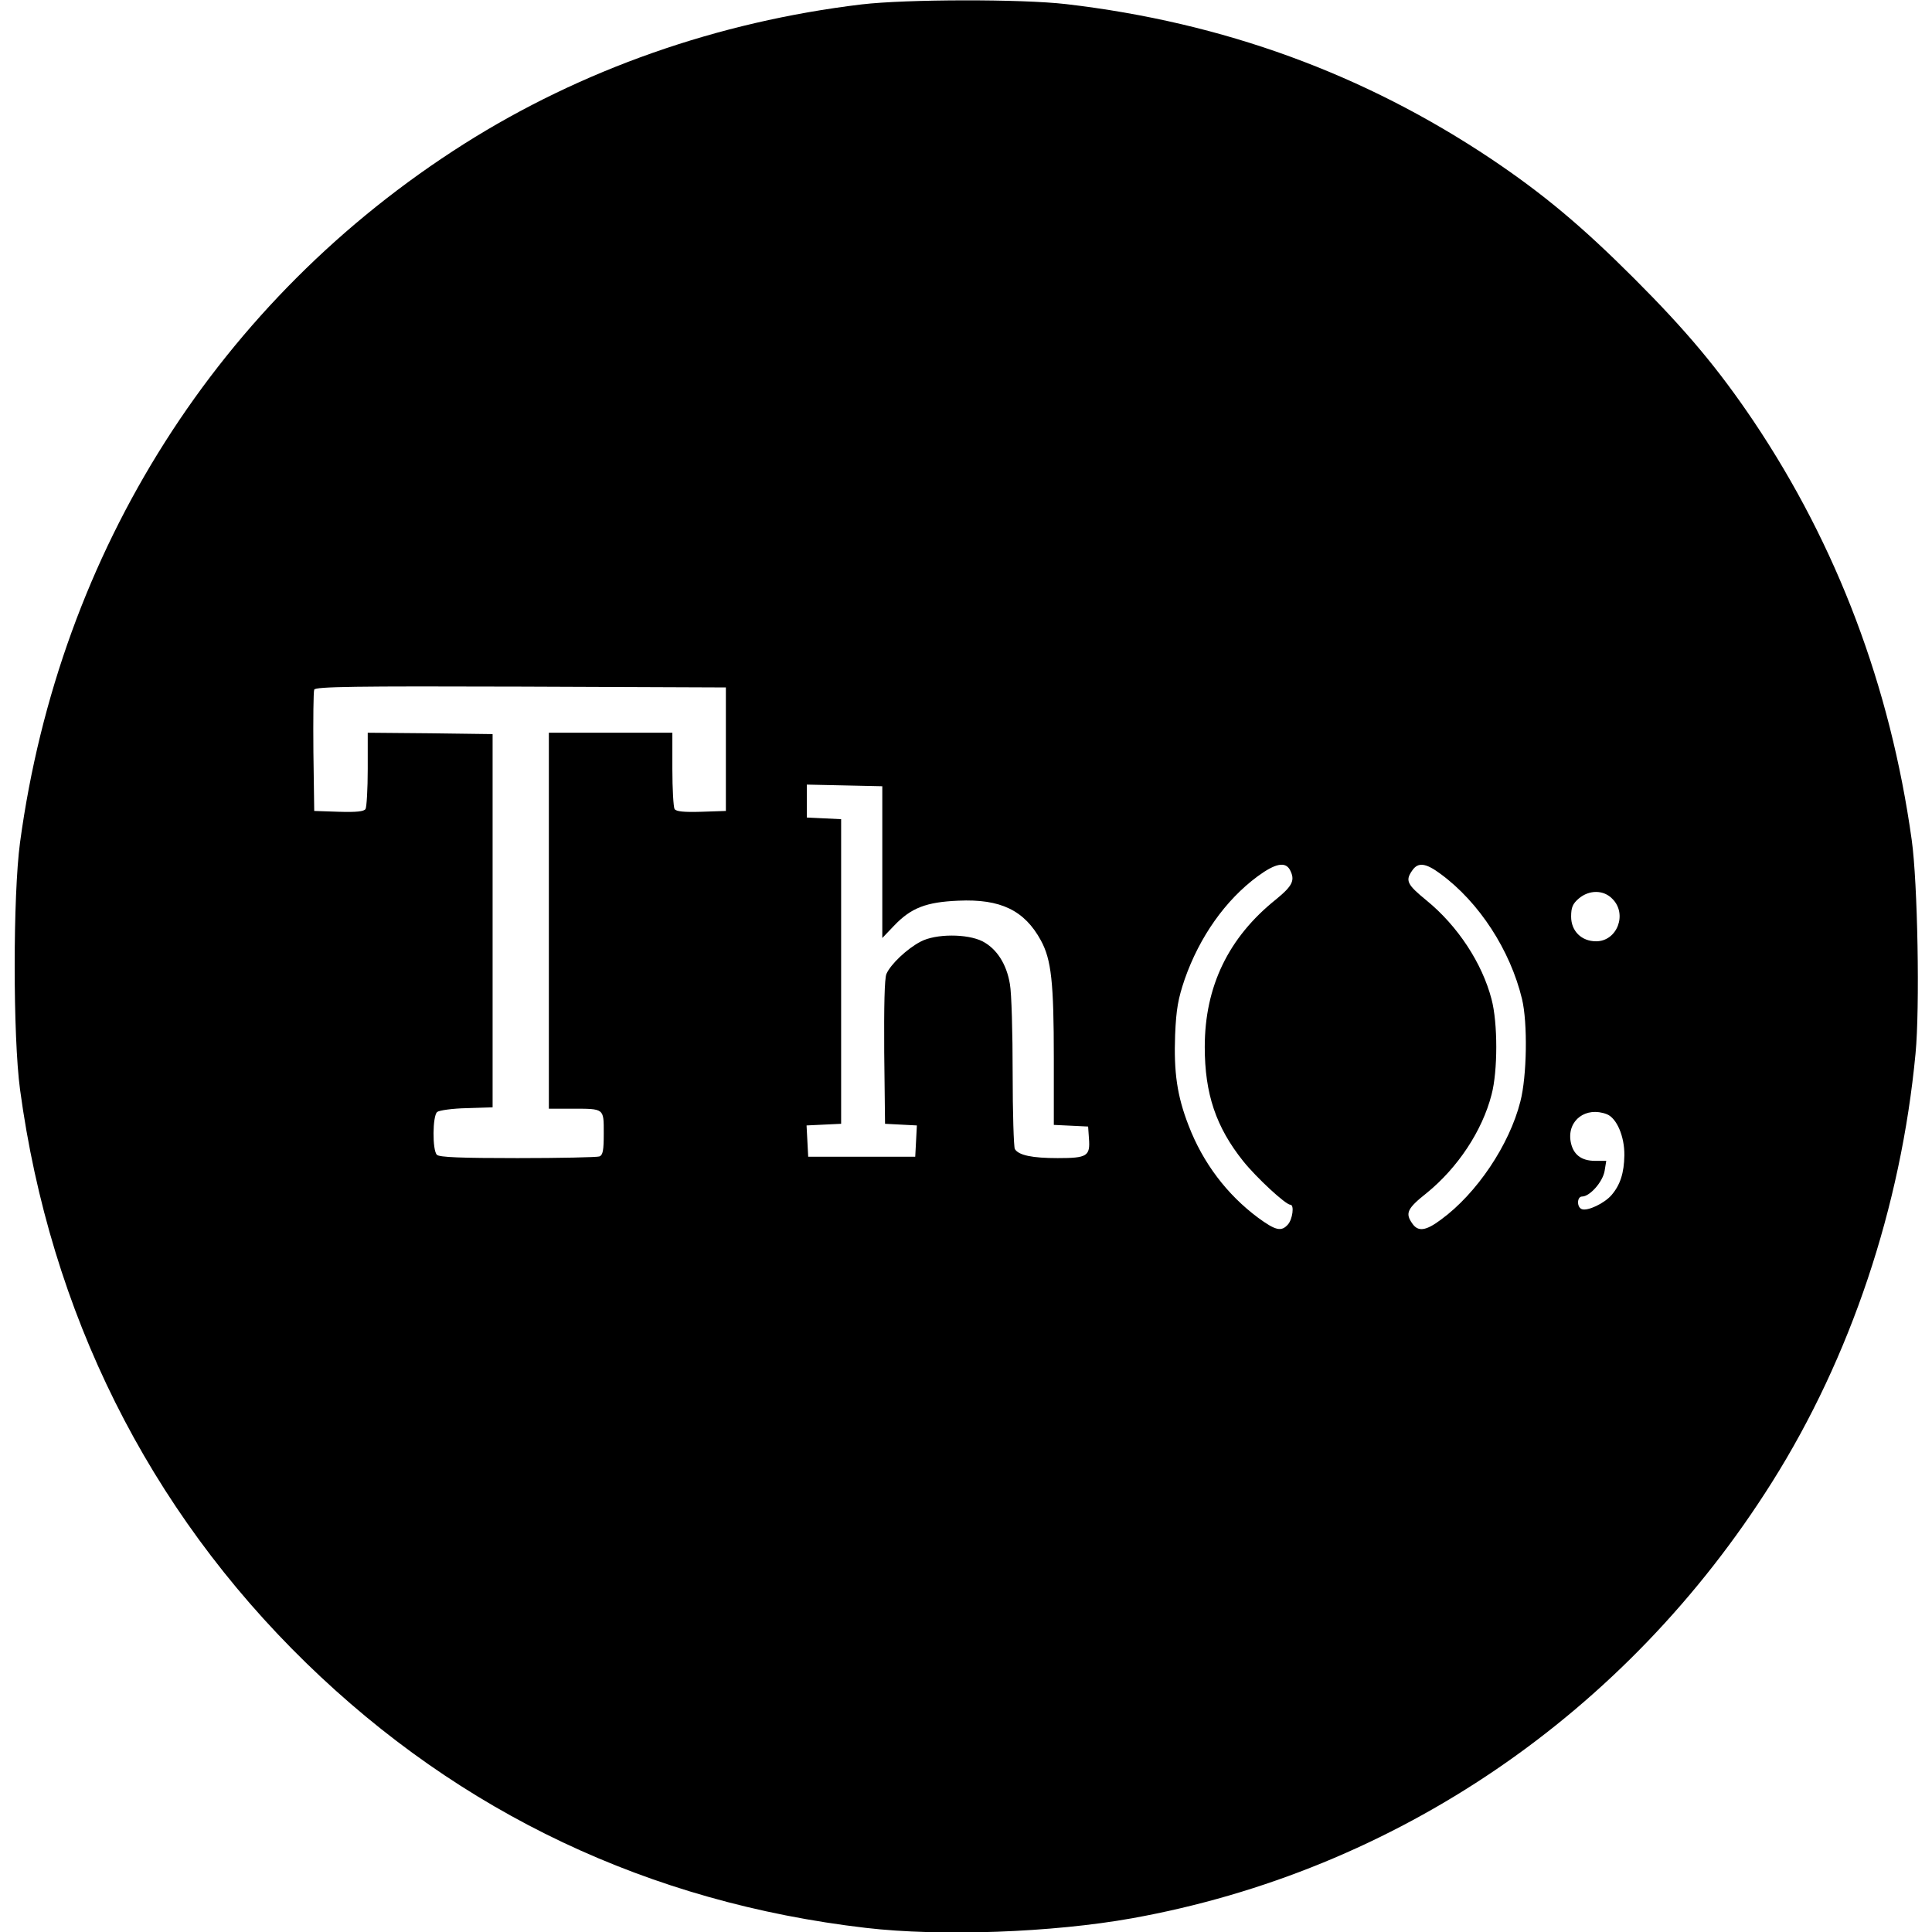
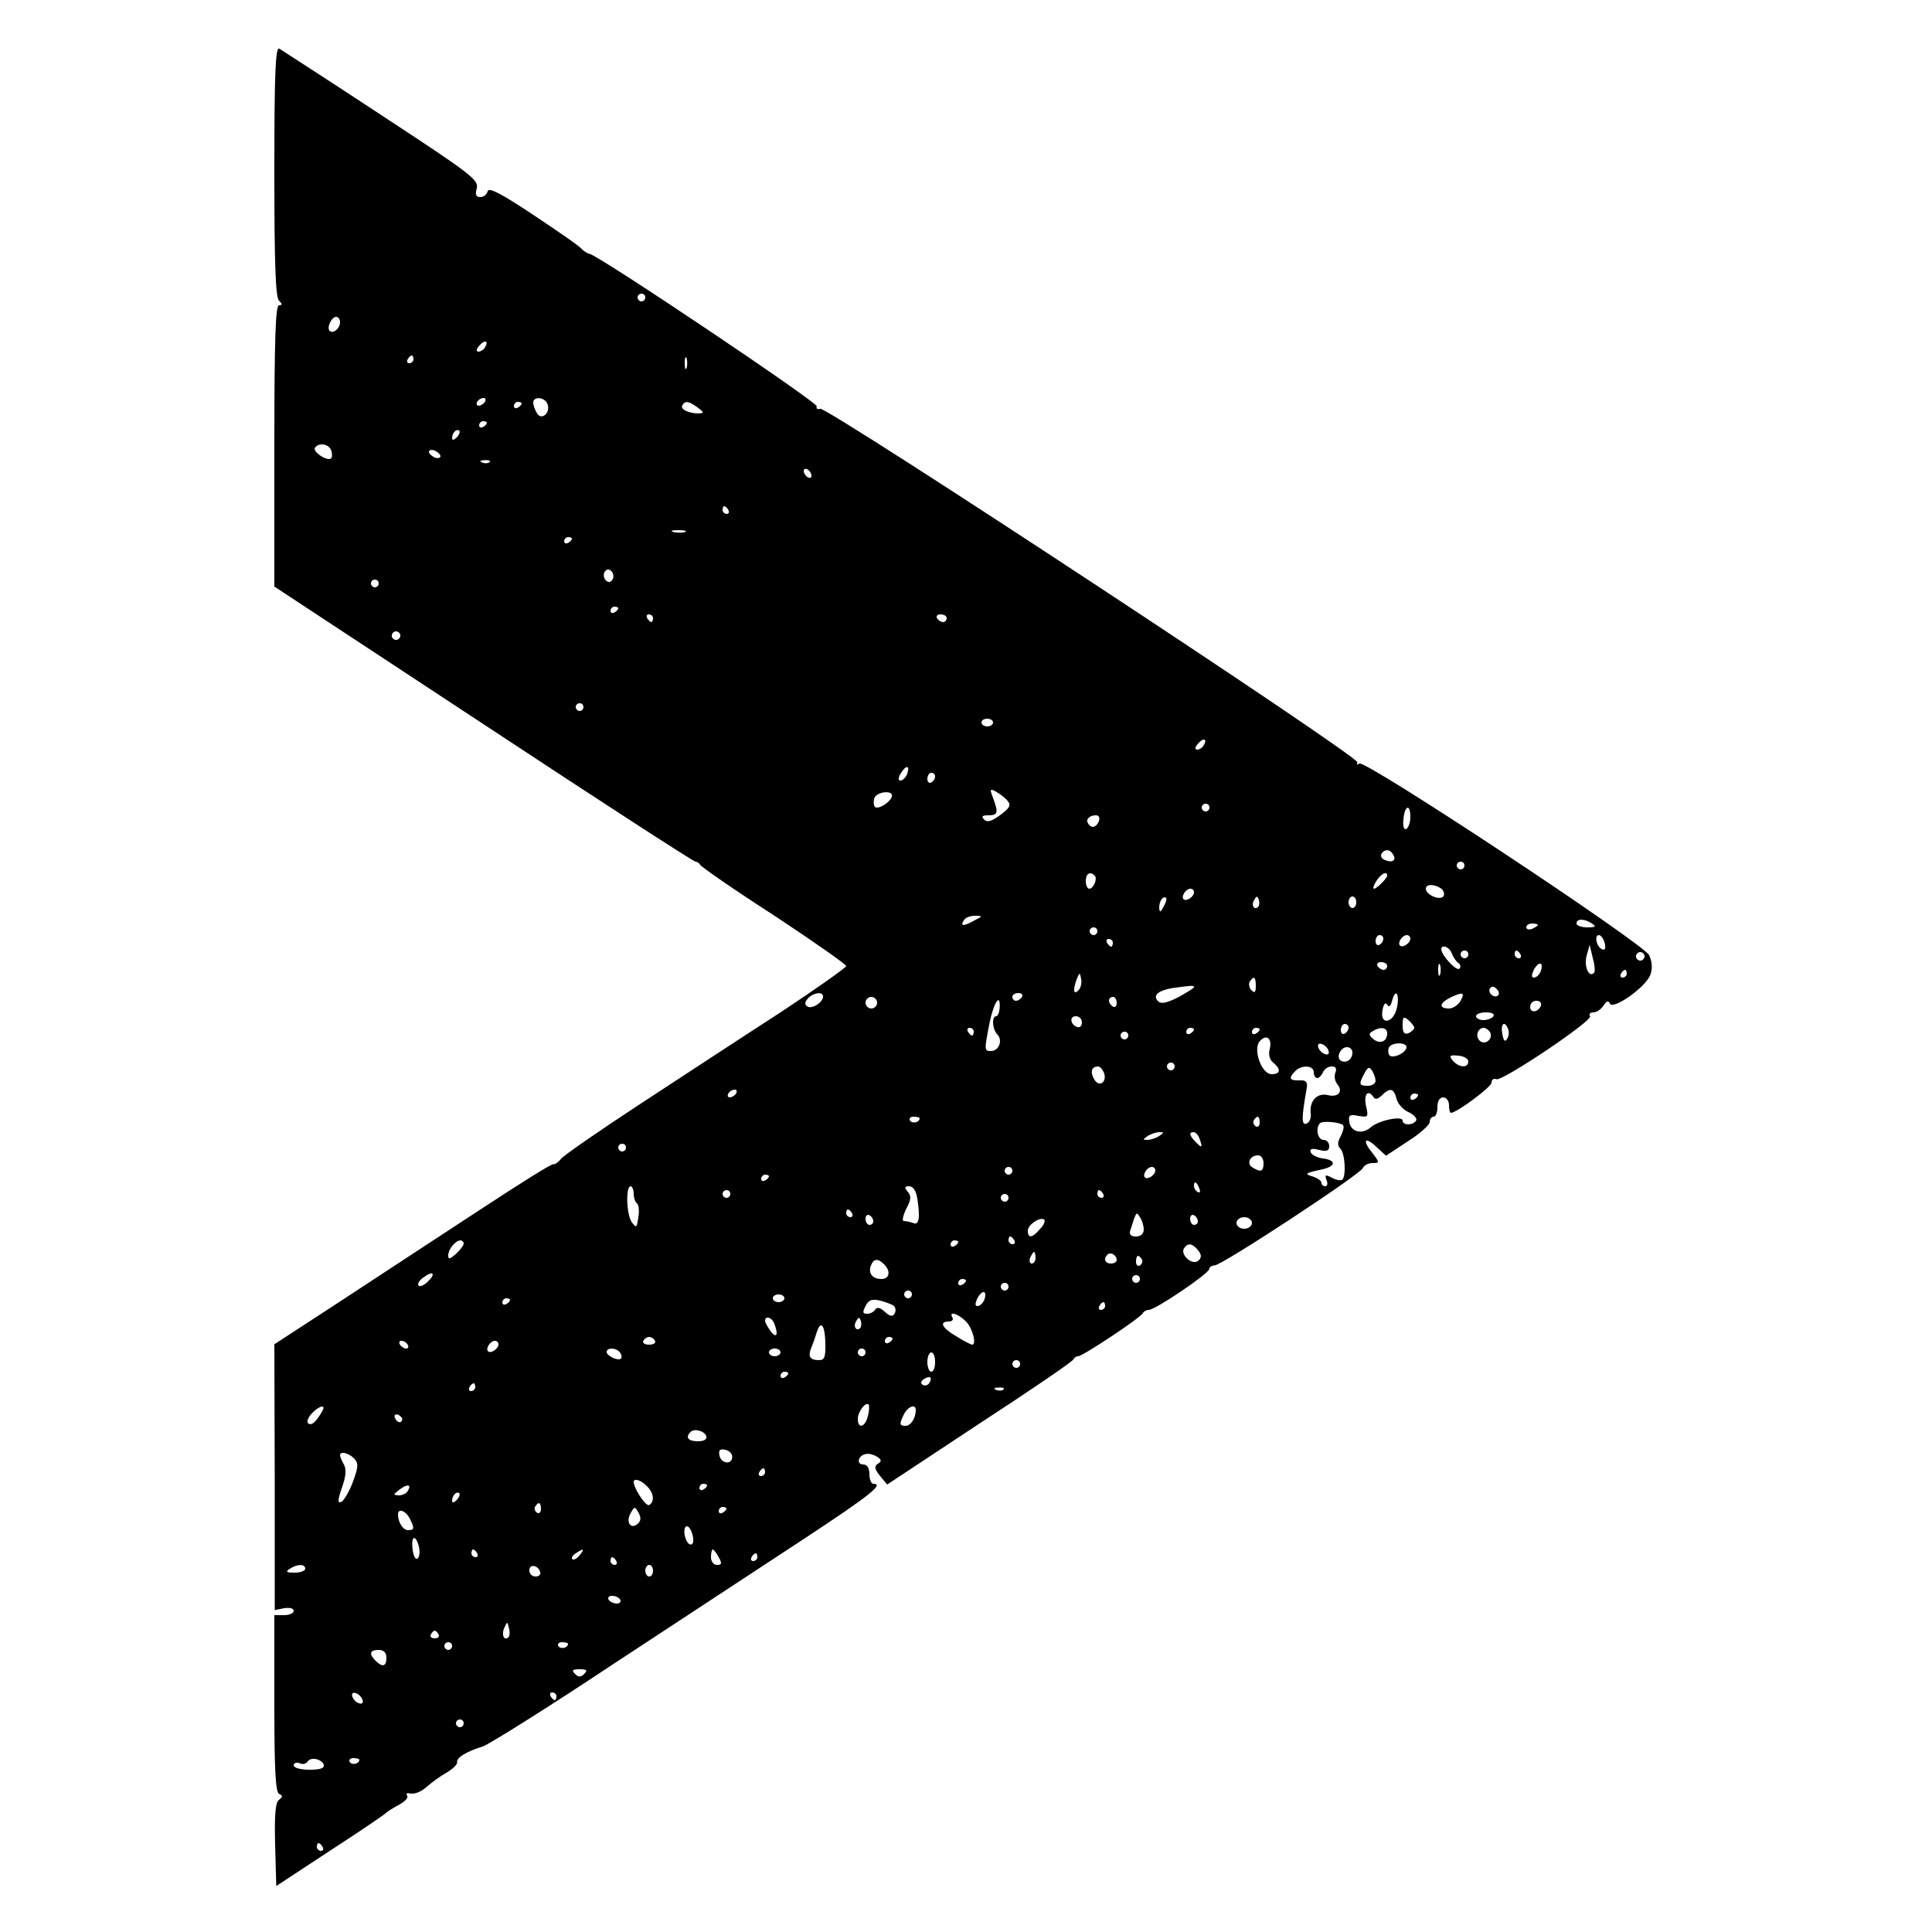
- <svg xmlns="http://www.w3.org/2000/svg" version="1.0" width="704pt" height="704pt" viewBox="0 0 704 704" preserveAspectRatio="xMidYMid meet">
-   <g transform="translate(0,704) scale(0.1,-0.1)" fill="#000000" stroke="none">
-     <path d="M3140 7024 c-525 -63 -1022 -238 -1450 -509 -891 -565 -1473 -1481 -1617 -2545 -26 -193 -26 -707 0 -900 110 -813 467 -1529 1043 -2090 562 -547 1250 -873 2039 -965 274 -32 680 -17 970 35 962 173 1801 745 2332 1589 286 454 470 1002 523 1562 16 165 8 623 -14 779 -78 559 -272 1072 -576 1525 -128 190 -245 330 -435 520 -190 190 -331 308 -520 435 -465 311 -977 498 -1550 565 -164 19 -583 18 -745 -1z m-495 -2714 l0 -225 -89 -3 c-65 -2 -92 1 -98 10 -4 7 -8 73 -8 146 l0 132 -225 0 -225 0 0 -685 0 -685 84 0 c119 0 116 2 116 -90 0 -62 -3 -79 -16 -84 -9 -3 -143 -6 -298 -6 -206 0 -285 3 -294 12 -17 17 -16 142 1 156 7 6 56 13 108 14 l94 3 0 680 0 680 -227 3 -228 2 0 -132 c0 -73 -4 -139 -8 -146 -6 -9 -33 -12 -98 -10 l-89 3 -3 215 c-1 118 0 220 3 227 3 11 152 13 752 11 l748 -3 0 -225z m570 -412 l0 -276 43 45 c62 65 117 86 234 91 154 7 241 -35 301 -145 38 -70 47 -152 47 -430 l0 -242 63 -3 62 -3 3 -43 c5 -65 -6 -72 -114 -72 -92 0 -142 10 -156 33 -4 7 -8 131 -8 277 0 146 -4 292 -10 324 -12 73 -48 129 -100 156 -56 28 -170 28 -225 -1 -50 -26 -110 -83 -125 -118 -7 -17 -9 -117 -8 -286 l3 -260 58 -3 58 -3 -3 -57 -3 -57 -195 0 -195 0 -3 57 -3 57 63 3 63 3 0 555 0 555 -62 3 -63 3 0 60 0 60 138 -3 137 -3 0 -277z m1485 -27 c20 -38 11 -58 -50 -108 -174 -139 -260 -318 -260 -538 0 -171 41 -292 140 -416 48 -60 155 -159 172 -159 15 0 8 -53 -9 -72 -24 -27 -45 -22 -109 25 -113 84 -201 200 -253 336 -42 108 -54 194 -49 330 4 95 11 132 35 203 54 154 148 288 266 375 64 47 100 54 117 24z m550 -16 c140 -103 253 -277 296 -455 21 -87 18 -282 -6 -374 -40 -158 -159 -335 -289 -430 -56 -42 -84 -45 -105 -14 -26 37 -19 54 53 111 113 92 202 226 236 358 23 86 23 262 0 348 -34 131 -123 267 -237 360 -71 58 -78 72 -52 109 21 31 49 28 104 -13z m625 -90 c56 -55 18 -155 -59 -155 -53 0 -91 37 -91 90 0 34 6 47 28 66 38 32 90 32 122 -1z m-20 -785 c36 -14 65 -81 64 -150 -1 -64 -15 -108 -47 -145 -26 -30 -87 -59 -108 -51 -19 7 -18 46 1 46 28 0 75 53 82 93 l6 37 -41 0 c-51 0 -81 24 -89 72 -12 76 56 127 132 98z" />
+ <svg xmlns="http://www.w3.org/2000/svg" version="1.0" width="500pt" height="500pt" viewBox="0 0 500 500" preserveAspectRatio="xMidYMid meet">
+   <g transform="translate(0,500) scale(0.1,-0.1)" fill="#000000" stroke="none">
+     <path d="M710 4558 c0 -239 3 -327 12 -336 9 -9 9 -12 0 -12 -9 0 -12 -88 -12 -364 l0 -364 541 -356 c297 -196 544 -356 549 -356 4 0 10 -4 12 -8 2 -5 87 -64 191 -131 103 -68 187 -127 187 -131 0 -4 -75 -57 -167 -118 -93 -60 -256 -167 -363 -237 -107 -70 -201 -135 -208 -144 -7 -9 -16 -15 -20 -14 -4 2 -88 -51 -187 -116 -99 -65 -260 -170 -357 -234 l-178 -116 1 -344 0 -344 24 5 c15 2 25 0 25 -7 0 -6 -11 -11 -25 -11 l-25 0 0 -229 c0 -174 3 -231 13 -234 9 -4 9 -7 -1 -15 -9 -6 -12 -37 -10 -116 l3 -107 140 92 c77 50 142 94 145 98 3 3 17 12 32 20 15 8 25 18 22 23 -3 5 -2 8 3 7 17 -3 30 2 49 18 11 10 33 26 49 35 17 10 29 22 28 27 -3 12 26 29 66 41 14 4 166 99 336 212 171 112 394 259 498 327 170 112 206 141 177 141 -5 0 -10 11 -10 25 0 16 -6 25 -16 25 -19 0 -13 24 7 27 8 2 21 -2 29 -7 12 -8 12 -12 2 -18 -10 -7 -9 -13 5 -31 l19 -23 239 158 c132 86 242 161 243 166 2 4 7 8 12 8 12 0 164 101 168 112 2 4 9 8 15 8 17 0 154 93 156 105 1 6 7 10 14 10 19 0 378 236 384 252 3 7 14 13 25 13 19 0 19 1 -1 27 -27 33 -18 43 12 14 l24 -22 56 37 c32 20 57 43 57 50 0 8 5 14 10 14 6 0 10 11 10 25 0 16 6 25 15 25 8 0 15 -9 15 -20 0 -11 2 -20 5 -20 15 0 105 67 105 78 0 8 6 12 13 9 16 -5 249 151 242 163 -4 6 1 10 9 10 8 0 20 8 26 18 8 12 13 13 16 5 8 -18 93 42 105 74 6 17 5 33 -3 51 -16 31 -734 506 -750 496 -6 -4 -8 -3 -5 3 8 13 -1369 919 -1390 915 -8 -2 -12 1 -9 6 5 9 -563 390 -588 395 -6 1 -15 7 -21 13 -5 7 -62 46 -125 88 -84 56 -116 72 -118 61 -2 -8 -10 -15 -19 -15 -11 0 -14 6 -9 23 5 22 -17 38 -247 189 -138 91 -258 168 -264 172 -10 6 -13 -60 -13 -316z m960 -328 c0 -5 -4 -10 -10 -10 -5 0 -10 5 -10 10 0 6 5 10 10 10 6 0 10 -4 10 -10z m-790 -64 c0 -16 -18 -31 -27 -22 -8 8 5 36 17 36 5 0 10 -6 10 -14z m375 -65 c-3 -6 -11 -11 -17 -11 -6 0 -6 6 2 15 14 17 26 13 15 -4z m-185 -31 c0 -5 -5 -10 -11 -10 -5 0 -7 5 -4 10 3 6 8 10 11 10 2 0 4 -4 4 -10z m707 -22 c-3 -7 -5 -2 -5 12 0 14 2 19 5 13 2 -7 2 -19 0 -25z m-522 -88 c-3 -5 -11 -10 -16 -10 -6 0 -7 5 -4 10 3 6 11 10 16 10 6 0 7 -4 4 -10z m162 -6 c8 -22 -15 -43 -27 -24 -5 8 -10 21 -10 28 0 17 30 15 37 -4z m-67 2 c0 -3 -4 -8 -10 -11 -5 -3 -10 -1 -10 4 0 6 5 11 10 11 6 0 10 -2 10 -4z m456 -11 c16 -12 17 -14 2 -15 -25 0 -49 11 -42 21 7 13 17 11 40 -6z m-546 -39 c0 -3 -4 -8 -10 -11 -5 -3 -10 -1 -10 4 0 6 5 11 10 11 6 0 10 -2 10 -4z m-78 -38 c-7 -7 -12 -8 -12 -2 0 14 12 26 19 19 2 -3 -1 -11 -7 -17z m-325 -33 c3 -9 3 -18 0 -21 -9 -9 -48 16 -42 27 9 14 35 11 42 -6z m283 -16 c0 -4 -7 -6 -15 -3 -8 4 -15 10 -15 15 0 4 7 6 15 3 8 -4 15 -10 15 -15z m127 -15 c-3 -3 -12 -4 -19 -1 -8 3 -5 6 6 6 11 1 17 -2 13 -5z m833 -35 c0 -6 -4 -7 -10 -4 -5 3 -10 11 -10 16 0 6 5 7 10 4 6 -3 10 -11 10 -16z m-215 -89 c3 -5 1 -10 -4 -10 -6 0 -11 5 -11 10 0 6 2 10 4 10 3 0 8 -4 11 -10z m-112 -57 c-7 -2 -21 -2 -30 0 -10 3 -4 5 12 5 17 0 24 -2 18 -5z m-293 -17 c0 -3 -4 -8 -10 -11 -5 -3 -10 -1 -10 4 0 6 5 11 10 11 6 0 10 -2 10 -4z m105 -106 c-5 -8 -11 -8 -17 -2 -6 6 -7 16 -3 22 5 8 11 8 17 2 6 -6 7 -16 3 -22z m-605 -10 c0 -5 -4 -10 -10 -10 -5 0 -10 5 -10 10 0 6 5 10 10 10 6 0 10 -4 10 -10z m620 -64 c0 -3 -4 -8 -10 -11 -5 -3 -10 -1 -10 4 0 6 5 11 10 11 6 0 10 -2 10 -4z m90 -26 c0 -5 -2 -10 -4 -10 -3 0 -8 5 -11 10 -3 6 -1 10 4 10 6 0 11 -4 11 -10z m760 0 c0 -5 -4 -10 -9 -10 -6 0 -13 5 -16 10 -3 6 1 10 9 10 9 0 16 -4 16 -10z m-1416 -51 c-3 -5 -10 -7 -15 -3 -5 3 -7 10 -3 15 3 5 10 7 15 3 5 -3 7 -10 3 -15z m476 -179 c0 -5 -4 -10 -10 -10 -5 0 -10 5 -10 10 0 6 5 10 10 10 6 0 10 -4 10 -10z m1060 -40 c0 -5 -7 -10 -15 -10 -8 0 -15 5 -15 10 0 6 7 10 15 10 8 0 15 -4 15 -10z m545 -59 c-3 -6 -11 -11 -17 -11 -6 0 -6 6 2 15 14 17 26 13 15 -4z m-768 -76 c-4 -8 -11 -15 -17 -15 -6 0 -6 7 2 20 14 22 24 19 15 -5z m73 -4 c0 -6 -4 -13 -10 -16 -5 -3 -10 1 -10 9 0 9 5 16 10 16 6 0 10 -4 10 -9z m188 -64 c9 -11 5 -18 -19 -36 -23 -17 -34 -20 -42 -12 -8 8 -5 11 11 11 25 0 26 7 12 45 -9 23 -8 25 8 16 10 -6 24 -16 30 -24z m-300 11 c-6 -16 -36 -34 -44 -26 -3 4 -4 14 -1 23 7 17 51 21 45 3z m822 -28 c0 -5 -4 -10 -10 -10 -5 0 -10 5 -10 10 0 6 5 10 10 10 6 0 10 -4 10 -10z m520 -24 c0 -14 -5 -28 -10 -31 -6 -4 -10 5 -8 24 3 37 18 42 18 7z m-806 -11 c-7 -17 -20 -20 -28 -6 -7 10 3 21 20 21 8 0 11 -6 8 -15z m761 -86 c10 -15 -1 -23 -20 -15 -9 3 -13 10 -10 16 8 13 22 13 30 -1z m185 -29 c0 -5 -4 -10 -10 -10 -5 0 -10 5 -10 10 0 6 5 10 10 10 6 0 10 -4 10 -10z m-957 -26 c8 -8 -3 -34 -14 -34 -5 0 -9 9 -9 20 0 19 11 26 23 14z m757 0 c0 -7 -27 -34 -34 -34 -4 0 -1 9 6 20 12 19 28 27 28 14z m139 -33 c7 -5 10 -14 7 -20 -8 -13 -46 3 -46 19 0 12 20 13 39 1z m-639 -10 c0 -12 -20 -25 -27 -18 -7 7 6 27 18 27 5 0 9 -4 9 -9z m-79 -38 c-8 -15 -10 -15 -11 -2 0 17 10 32 18 25 2 -3 -1 -13 -7 -23z m245 0 c-10 -10 -19 5 -10 18 6 11 8 11 12 0 2 -7 1 -15 -2 -18z m254 12 c0 -8 -4 -15 -10 -15 -5 0 -10 7 -10 15 0 8 5 15 10 15 6 0 10 -7 10 -15z m-990 -48 c-27 -15 -36 -14 -25 2 3 6 16 11 28 11 21 0 21 -1 -3 -13z m1600 -7 c12 -8 9 -10 -12 -10 -16 0 -28 5 -28 10 0 13 20 13 40 0z m-140 -4 c0 -2 -7 -6 -15 -10 -8 -3 -15 -1 -15 4 0 6 7 10 15 10 8 0 15 -2 15 -4z m-1140 -16 c0 -5 -4 -10 -10 -10 -5 0 -10 5 -10 10 0 6 5 10 10 10 6 0 10 -4 10 -10z m740 -19 c0 -6 -4 -13 -10 -16 -5 -3 -10 1 -10 9 0 9 5 16 10 16 6 0 10 -4 10 -9z m70 0 c0 -12 -20 -25 -27 -18 -7 7 6 27 18 27 5 0 9 -4 9 -9z m503 -12 c3 -13 1 -19 -6 -16 -15 5 -22 37 -9 37 5 0 12 -9 15 -21z m-1273 1 c0 -5 -2 -10 -4 -10 -3 0 -8 5 -11 10 -3 6 -1 10 4 10 6 0 11 -4 11 -10z m877 -27 c4 -10 11 -21 17 -25 6 -4 7 -10 3 -15 -8 -7 -46 34 -47 50 0 14 21 7 27 -10z m368 -51 c-13 -13 -26 17 -19 44 l8 29 8 -34 c5 -18 7 -36 3 -39z m-325 48 c0 -5 -4 -10 -10 -10 -5 0 -10 5 -10 10 0 6 5 10 10 10 6 0 10 -4 10 -10z m135 0 c3 -5 1 -10 -4 -10 -6 0 -11 5 -11 10 0 6 2 10 4 10 3 0 8 -4 11 -10z m319 -11 c-3 -5 -10 -7 -15 -3 -5 3 -7 10 -3 15 3 5 10 7 15 3 5 -3 7 -10 3 -15z m-664 -19 c0 -5 -4 -10 -9 -10 -6 0 -13 5 -16 10 -3 6 1 10 9 10 9 0 16 -4 16 -10z m137 -22 c-3 -7 -5 -2 -5 12 0 14 2 19 5 13 2 -7 2 -19 0 -25z m260 7 c-4 -8 -11 -15 -17 -15 -7 0 -7 6 0 21 13 23 26 19 17 -6z m223 -5 c0 -5 -5 -10 -11 -10 -5 0 -7 5 -4 10 3 6 8 10 11 10 2 0 4 -4 4 -10z m-1419 -43 c-13 -13 -15 1 -4 30 7 17 8 17 11 -1 2 -10 -1 -23 -7 -29z m459 11 c0 -16 -3 -19 -11 -11 -6 6 -8 16 -5 22 11 17 16 13 16 -11z m-160 -3 c0 -2 -19 -14 -41 -26 -30 -15 -44 -18 -52 -10 -15 15 1 28 38 34 51 7 55 7 55 2z m787 -21 c-9 -9 -28 6 -21 18 4 6 10 6 17 -1 6 -6 8 -13 4 -17z m-1747 -3 c0 -15 -28 -33 -40 -26 -8 5 -8 11 1 21 13 15 39 19 39 5z m515 -1 c-3 -5 -10 -10 -16 -10 -5 0 -9 5 -9 10 0 6 7 10 16 10 8 0 12 -4 9 -10z m970 -29 c-9 -40 -45 -45 -37 -5 3 16 7 21 12 14 5 -8 9 -4 13 11 9 34 20 15 12 -20z m165 19 c-6 -11 -20 -20 -30 -20 -27 0 -25 14 3 28 33 16 39 14 27 -8z m-1510 -5 c0 -8 -7 -15 -15 -15 -8 0 -15 7 -15 15 0 8 7 15 15 15 8 0 15 -7 15 -15z m620 -1 c0 -8 -4 -12 -10 -9 -5 3 -10 10 -10 16 0 5 5 9 10 9 6 0 10 -7 10 -16z m-303 -14 c-1 -11 -5 -20 -9 -20 -12 0 -10 -34 3 -47 15 -15 4 -43 -16 -43 -18 0 -18 1 -4 73 11 54 29 80 26 37z m1401 8 c-6 -18 -28 -21 -28 -4 0 9 7 16 16 16 9 0 14 -5 12 -12z m-123 -28 c-3 -5 -15 -10 -26 -10 -10 0 -19 5 -19 10 0 6 12 10 26 10 14 0 23 -4 19 -10z m-1065 -16 c0 -9 -5 -14 -12 -12 -18 6 -21 28 -4 28 9 0 16 -7 16 -16z m860 -14 c0 -4 -7 -10 -15 -14 -11 -4 -15 2 -15 21 0 21 2 24 15 13 8 -7 15 -16 15 -20z m-170 1 c0 -6 -4 -13 -10 -16 -5 -3 -10 1 -10 9 0 9 5 16 10 16 6 0 10 -4 10 -9z m413 -4 c3 -8 2 -19 -3 -26 -5 -9 -9 -4 -12 13 -5 27 6 36 15 13z m-1383 -7 c0 -5 -2 -10 -4 -10 -3 0 -8 5 -11 10 -3 6 -1 10 4 10 6 0 11 -4 11 -10z m570 6 c0 -3 -4 -8 -10 -11 -5 -3 -10 -1 -10 4 0 6 5 11 10 11 6 0 10 -2 10 -4z m170 0 c0 -3 -4 -8 -10 -11 -5 -3 -10 -1 -10 4 0 6 5 11 10 11 6 0 10 -2 10 -4z m330 -10 c0 -22 -19 -29 -36 -15 -12 10 -12 14 -2 20 20 13 38 10 38 -5z m266 3 c10 -17 -13 -36 -27 -22 -12 12 -4 33 11 33 5 0 12 -5 16 -11z m-936 -9 c0 -5 -4 -10 -10 -10 -5 0 -10 5 -10 10 0 6 5 10 10 10 6 0 10 -4 10 -10z m366 -35 c-4 -14 0 -28 9 -35 21 -17 19 -30 -4 -30 -26 0 -49 64 -31 85 17 20 33 8 26 -20z m152 -4 c3 -8 -1 -12 -9 -9 -7 2 -15 10 -17 17 -3 8 1 12 9 9 7 -2 15 -10 17 -17z m202 9 c0 -15 -38 -32 -45 -20 -3 5 -3 15 0 20 8 13 45 13 45 0z m-140 -14 c0 -18 -16 -29 -30 -21 -13 8 -1 35 16 35 8 0 14 -6 14 -14z m300 -23 c0 -18 -25 -16 -40 2 -11 13 -8 15 14 13 14 -1 26 -8 26 -15z m-760 -13 c0 -5 -4 -10 -10 -10 -5 0 -10 5 -10 10 0 6 5 10 10 10 6 0 10 -4 10 -10z m-183 -16 c9 -25 -13 -40 -26 -16 -10 19 -6 32 11 32 5 0 11 -7 15 -16z m543 1 c0 -8 4 -15 9 -15 5 0 11 7 15 15 3 8 13 15 22 15 11 0 14 -5 10 -16 -4 -9 -1 -23 5 -30 16 -19 2 -35 -25 -28 -27 6 -47 -14 -44 -46 2 -13 -3 -25 -11 -28 -13 -4 -13 14 1 93 2 15 -2 20 -19 19 -26 -1 -29 6 -11 24 17 17 48 15 48 -3z m160 -22 c0 -7 -9 -13 -20 -13 -23 0 -24 4 -9 32 9 17 13 18 20 7 5 -8 9 -20 9 -26z m-1655 -33 c-3 -5 -11 -10 -16 -10 -6 0 -7 5 -4 10 3 6 11 10 16 10 6 0 7 -4 4 -10z m1709 -13 c3 -13 17 -29 31 -35 15 -7 23 -17 20 -22 -8 -13 -35 -13 -35 0 0 13 -61 1 -82 -17 -22 -20 -52 -13 -56 13 -3 18 1 21 24 16 25 -4 26 -3 19 27 -6 30 6 43 20 21 4 -6 12 -4 21 5 21 21 31 19 38 -8z m56 9 c0 -3 -4 -8 -10 -11 -5 -3 -10 -1 -10 4 0 6 5 11 10 11 6 0 10 -2 10 -4z m-1290 -60 c0 -11 -19 -15 -25 -6 -3 5 1 10 9 10 9 0 16 -2 16 -4z m880 -12 c0 -8 -5 -12 -10 -9 -6 4 -8 11 -5 16 9 14 15 11 15 -7z m216 -6 c3 -4 0 -16 -6 -28 -9 -16 -9 -25 -1 -33 12 -12 15 -70 5 -80 -4 -3 -16 -1 -27 5 -17 9 -19 8 -14 -6 4 -9 2 -16 -3 -16 -6 0 -10 4 -10 9 0 5 -10 12 -22 16 -24 7 -21 9 25 19 35 8 35 24 0 28 -14 2 -28 9 -31 16 -3 9 3 11 22 6 20 -5 26 -2 26 10 0 9 -7 16 -15 16 -15 0 -21 31 -9 43 7 7 52 3 60 -5z m-476 -28 c-8 -5 -22 -10 -30 -10 -13 0 -13 1 0 10 8 5 22 10 30 10 13 0 13 -1 0 -10z m104 -6 c9 -24 7 -27 -9 -10 -17 17 -19 26 -6 26 5 0 12 -7 15 -16z m-1484 -24 c0 -5 -4 -10 -10 -10 -5 0 -10 5 -10 10 0 6 5 10 10 10 6 0 10 -4 10 -10z m1650 -40 c0 -22 -7 -25 -29 -11 -16 10 -6 31 15 31 8 0 14 -9 14 -20z m-650 -20 c0 -5 -4 -10 -10 -10 -5 0 -10 5 -10 10 0 6 5 10 10 10 6 0 10 -4 10 -10z m370 1 c0 -12 -20 -25 -27 -18 -7 7 6 27 18 27 5 0 9 -4 9 -9z m-1000 -15 c0 -3 -4 -8 -10 -11 -5 -3 -10 -1 -10 4 0 6 5 11 10 11 6 0 10 -2 10 -4z m1114 -32 c3 -8 2 -12 -4 -9 -6 3 -10 10 -10 16 0 14 7 11 14 -7z m-1464 -13 c0 -11 4 -22 8 -25 5 -3 7 -19 4 -36 -4 -28 -5 -29 -17 -13 -14 20 -16 93 -3 93 4 0 8 -9 8 -19z m734 -13 c8 -51 4 -70 -11 -63 -8 3 -19 5 -24 5 -5 0 -2 14 6 31 13 24 14 34 4 45 -9 11 -8 14 4 14 10 0 18 -12 21 -32z m-484 12 c0 -5 -4 -10 -10 -10 -5 0 -10 5 -10 10 0 6 5 10 10 10 6 0 10 -4 10 -10z m965 0 c3 -5 1 -10 -4 -10 -6 0 -11 5 -11 10 0 6 2 10 4 10 3 0 8 -4 11 -10z m-245 -10 c0 -5 -4 -10 -10 -10 -5 0 -10 5 -10 10 0 6 5 10 10 10 6 0 10 -4 10 -10z m-405 -40 c3 -5 1 -10 -4 -10 -6 0 -11 5 -11 10 0 6 2 10 4 10 3 0 8 -4 11 -10z m55 -21 c0 -5 -4 -9 -10 -9 -5 0 -10 7 -10 16 0 8 5 12 10 9 6 -3 10 -10 10 -16z m700 -21 c0 -11 -8 -18 -20 -18 -13 0 -18 5 -15 15 16 51 16 50 25 35 6 -8 10 -23 10 -32z m140 21 c0 -5 -4 -9 -10 -9 -5 0 -10 7 -10 16 0 8 5 12 10 9 6 -3 10 -10 10 -16z m-408 -19 c-20 -24 -32 -26 -32 -5 0 15 30 36 42 29 4 -3 0 -14 -10 -24z m548 15 c0 -8 -9 -15 -20 -15 -11 0 -20 7 -20 15 0 8 9 15 20 15 11 0 20 -7 20 -15z m-615 -45 c3 -5 1 -10 -4 -10 -6 0 -11 5 -11 10 0 6 2 10 4 10 3 0 8 -4 11 -10z m-1425 -8 c0 -5 -9 -17 -20 -27 -16 -14 -20 -15 -20 -4 0 16 19 39 32 39 4 0 8 -4 8 -8z m1280 4 c0 -3 -4 -8 -10 -11 -5 -3 -10 -1 -10 4 0 6 5 11 10 11 6 0 10 -2 10 -4z m620 -21 c10 -12 10 -19 2 -27 -15 -15 -48 14 -38 31 10 15 21 14 36 -4z m-420 -20 c0 -8 -4 -15 -10 -15 -5 0 -7 7 -4 15 4 8 8 15 10 15 2 0 4 -7 4 -15z m210 -6 c0 -5 -7 -9 -15 -9 -15 0 -20 12 -9 23 8 8 24 -1 24 -14z m65 2 c3 -5 1 -12 -5 -16 -5 -3 -10 1 -10 9 0 18 6 21 15 7z m-667 -13 c18 -18 14 -38 -7 -38 -23 0 -35 15 -27 35 7 18 18 19 34 3z m-1181 -45 c-9 -9 -20 -14 -24 -10 -3 4 2 14 13 21 25 19 33 10 11 -11z m1843 7 c0 -5 -4 -10 -10 -10 -5 0 -10 5 -10 10 0 6 5 10 10 10 6 0 10 -4 10 -10z m-450 -4 c0 -3 -4 -8 -10 -11 -5 -3 -10 -1 -10 4 0 6 5 11 10 11 6 0 10 -2 10 -4z m110 -16 c0 -5 -4 -10 -10 -10 -5 0 -10 5 -10 10 0 6 5 10 10 10 6 0 10 -4 10 -10z m-250 -20 c0 -5 -4 -10 -10 -10 -5 0 -10 5 -10 10 0 6 5 10 10 10 6 0 10 -4 10 -10z m187 -15 c-4 -8 -11 -15 -17 -15 -7 0 -7 6 0 21 13 23 26 19 17 -6z m-517 5 c0 -5 -7 -10 -15 -10 -8 0 -15 5 -15 10 0 6 7 10 15 10 8 0 15 -4 15 -10z m-710 -4 c0 -3 -4 -8 -10 -11 -5 -3 -10 -1 -10 4 0 6 5 11 10 11 6 0 10 -2 10 -4z m994 -16 c4 -5 5 -13 1 -20 -5 -8 -12 -7 -25 5 -12 11 -20 13 -25 6 -3 -6 -13 -11 -21 -11 -12 0 -12 4 -4 20 8 16 17 19 38 14 15 -4 31 -10 36 -14z m546 0 c0 -5 -5 -10 -11 -10 -5 0 -7 5 -4 10 3 6 8 10 11 10 2 0 4 -4 4 -10z m-360 -40 c17 -17 28 -60 16 -60 -3 0 -21 9 -40 21 -38 22 -47 39 -20 39 8 0 12 5 9 10 -11 18 14 11 35 -10z m-496 -6 c11 -28 6 -39 -9 -20 -8 11 -15 23 -15 28 0 14 18 9 24 -8z m222 -11 c-10 -10 -19 5 -10 18 6 11 8 11 12 0 2 -7 1 -15 -2 -18z m-90 -38 c1 -36 -2 -45 -16 -45 -24 0 -30 9 -20 33 5 12 11 30 14 40 10 31 21 18 22 -28z m-441 5 c3 -5 -3 -10 -15 -10 -12 0 -18 5 -15 10 3 6 10 10 15 10 5 0 12 -4 15 -10z m615 6 c0 -3 -4 -8 -10 -11 -5 -3 -10 -1 -10 4 0 6 5 11 10 11 6 0 10 -2 10 -4z m-1255 -16 c3 -5 2 -10 -4 -10 -5 0 -13 5 -16 10 -3 6 -2 10 4 10 5 0 13 -4 16 -10z m235 1 c0 -12 -20 -25 -27 -18 -7 7 6 27 18 27 5 0 9 -4 9 -9z m315 -22 c4 -6 5 -12 2 -15 -7 -7 -37 7 -37 17 0 13 27 11 35 -2z m415 1 c0 -5 -7 -10 -15 -10 -8 0 -15 5 -15 10 0 6 7 10 15 10 8 0 15 -4 15 -10z m220 0 c0 -5 -4 -10 -10 -10 -5 0 -10 5 -10 10 0 6 5 10 10 10 6 0 10 -4 10 -10z m180 -25 c0 -14 -4 -25 -10 -25 -5 0 -10 11 -10 25 0 14 5 25 10 25 6 0 10 -11 10 -25z m220 -5 c0 -5 -4 -10 -10 -10 -5 0 -10 5 -10 10 0 6 5 10 10 10 6 0 10 -4 10 -10z m-600 -24 c0 -3 -4 -8 -10 -11 -5 -3 -10 -1 -10 4 0 6 5 11 10 11 6 0 10 -2 10 -4z m365 -25 c-3 -6 -11 -8 -17 -5 -6 4 -5 9 3 15 16 10 23 4 14 -10z m-1175 -11 c0 -5 -5 -10 -11 -10 -5 0 -7 5 -4 10 3 6 8 10 11 10 2 0 4 -4 4 -10z m1367 -6 c-3 -3 -12 -4 -19 -1 -8 3 -5 6 6 6 11 1 17 -2 13 -5z m-351 -69 c-7 -29 -26 -34 -26 -7 0 18 20 45 28 37 2 -2 2 -16 -2 -30z m-1412 13 c-16 -28 -27 -38 -36 -32 -5 3 -2 14 8 25 19 21 39 26 28 7z m1536 3 c0 -21 -13 -41 -26 -41 -17 0 -17 5 -4 31 11 20 30 26 30 10z m-1329 -24 c-1 -12 -15 -9 -19 4 -3 6 1 10 8 8 6 -3 11 -8 11 -12z m787 -44 c2 -8 -6 -13 -22 -13 -25 0 -33 10 -19 24 10 10 36 3 41 -11z m67 -53 c0 -22 -29 -18 -33 3 -3 14 1 18 15 15 10 -2 18 -10 18 -18z m-979 -4 c12 -13 12 -21 -3 -62 -10 -26 -24 -49 -30 -51 -10 -4 -9 6 2 37 10 29 12 47 5 60 -6 10 -10 21 -10 24 0 11 22 6 36 -8z m1064 -36 c0 -5 -5 -10 -11 -10 -5 0 -7 5 -4 10 3 6 8 10 11 10 2 0 4 -4 4 -10z m-306 -36 c18 -17 21 -40 6 -49 -8 -5 -40 43 -40 60 0 10 19 5 34 -11z m-619 -13 c-3 -6 -14 -11 -23 -11 -15 1 -15 2 2 15 21 16 32 13 21 -4z m775 15 c0 -3 -4 -8 -10 -11 -5 -3 -10 -1 -10 4 0 6 5 11 10 11 6 0 10 -2 10 -4z m-648 -38 c-7 -7 -12 -8 -12 -2 0 14 12 26 19 19 2 -3 -1 -11 -7 -17z m218 -24 c0 -8 -5 -12 -10 -9 -6 4 -8 11 -5 16 9 14 15 11 15 -7z m252 -36 c-18 -18 -33 1 -21 24 11 20 12 20 21 4 7 -12 7 -21 0 -28z m228 38 c0 -3 -4 -8 -10 -11 -5 -3 -10 -1 -10 4 0 6 5 11 10 11 6 0 10 -2 10 -4z m-820 -25 c13 -26 13 -31 -4 -31 -13 0 -26 20 -26 41 0 16 19 10 30 -10z m733 -46 c3 -16 0 -24 -7 -22 -14 4 -21 47 -8 47 5 0 12 -11 15 -25z m-709 -27 c3 -13 2 -26 -3 -31 -5 -5 -11 5 -13 22 -5 36 7 42 16 9z m151 -18 c3 -5 1 -10 -4 -10 -6 0 -11 5 -11 10 0 6 2 10 4 10 3 0 8 -4 11 -10z m265 -5 c-7 -9 -15 -13 -19 -10 -3 3 1 10 9 15 21 14 24 12 10 -5z m360 -5 c9 -16 8 -20 -5 -20 -8 0 -15 9 -15 20 0 11 2 20 5 20 2 0 9 -9 15 -20z m100 0 c0 -5 -5 -10 -11 -10 -5 0 -7 5 -4 10 3 6 8 10 11 10 2 0 4 -4 4 -10z m-365 -10 c3 -5 1 -10 -4 -10 -6 0 -11 5 -11 10 0 6 2 10 4 10 3 0 8 -4 11 -10z m-805 -20 c0 -5 -12 -10 -27 -10 -22 0 -25 2 -13 10 20 13 40 13 40 0z m608 -8 c2 -7 -3 -12 -12 -12 -9 0 -16 7 -16 16 0 17 22 14 28 -4z m292 3 c0 -8 -4 -15 -10 -15 -5 0 -10 7 -10 15 0 8 5 15 10 15 6 0 10 -7 10 -15z m-85 -75 c3 -5 -1 -10 -9 -10 -8 0 -18 5 -21 10 -3 6 1 10 9 10 8 0 18 -4 21 -10z m-289 -97 c-11 -11 -19 6 -11 24 8 17 8 17 12 0 3 -10 2 -21 -1 -24z m-181 7 c3 -5 -1 -10 -10 -10 -9 0 -13 5 -10 10 3 6 8 10 10 10 2 0 7 -4 10 -10z m35 -30 c0 -5 -4 -10 -10 -10 -5 0 -10 5 -10 10 0 6 5 10 10 10 6 0 10 -4 10 -10z m300 6 c0 -11 -19 -15 -25 -6 -3 5 1 10 9 10 9 0 16 -2 16 -4z m-470 -36 c0 -23 -10 -26 -28 -8 -18 18 -15 28 8 28 13 0 20 -7 20 -20z m512 -42 c-9 -9 -15 -9 -24 0 -9 9 -7 12 12 12 19 0 21 -3 12 -12z m-574 -67 c3 -8 -1 -12 -9 -9 -7 2 -15 10 -17 17 -3 8 1 12 9 9 7 -2 15 -10 17 -17z m502 9 c0 -5 -2 -10 -4 -10 -3 0 -8 5 -11 10 -3 6 -1 10 4 10 6 0 11 -4 11 -10z m-240 -70 c0 -5 -4 -10 -10 -10 -5 0 -10 5 -10 10 0 6 5 10 10 10 6 0 10 -4 10 -10z m-362 -107 c2 -9 -9 -13 -37 -13 -23 0 -41 5 -41 11 0 6 7 9 15 6 8 -4 17 -2 21 4 8 13 36 7 42 -8z m92 13 c0 -11 -19 -15 -25 -6 -3 5 1 10 9 10 9 0 16 -2 16 -4z m-95 -226 c3 -5 1 -10 -4 -10 -6 0 -11 5 -11 10 0 6 2 10 4 10 3 0 8 -4 11 -10z" />
  </g>
</svg>
